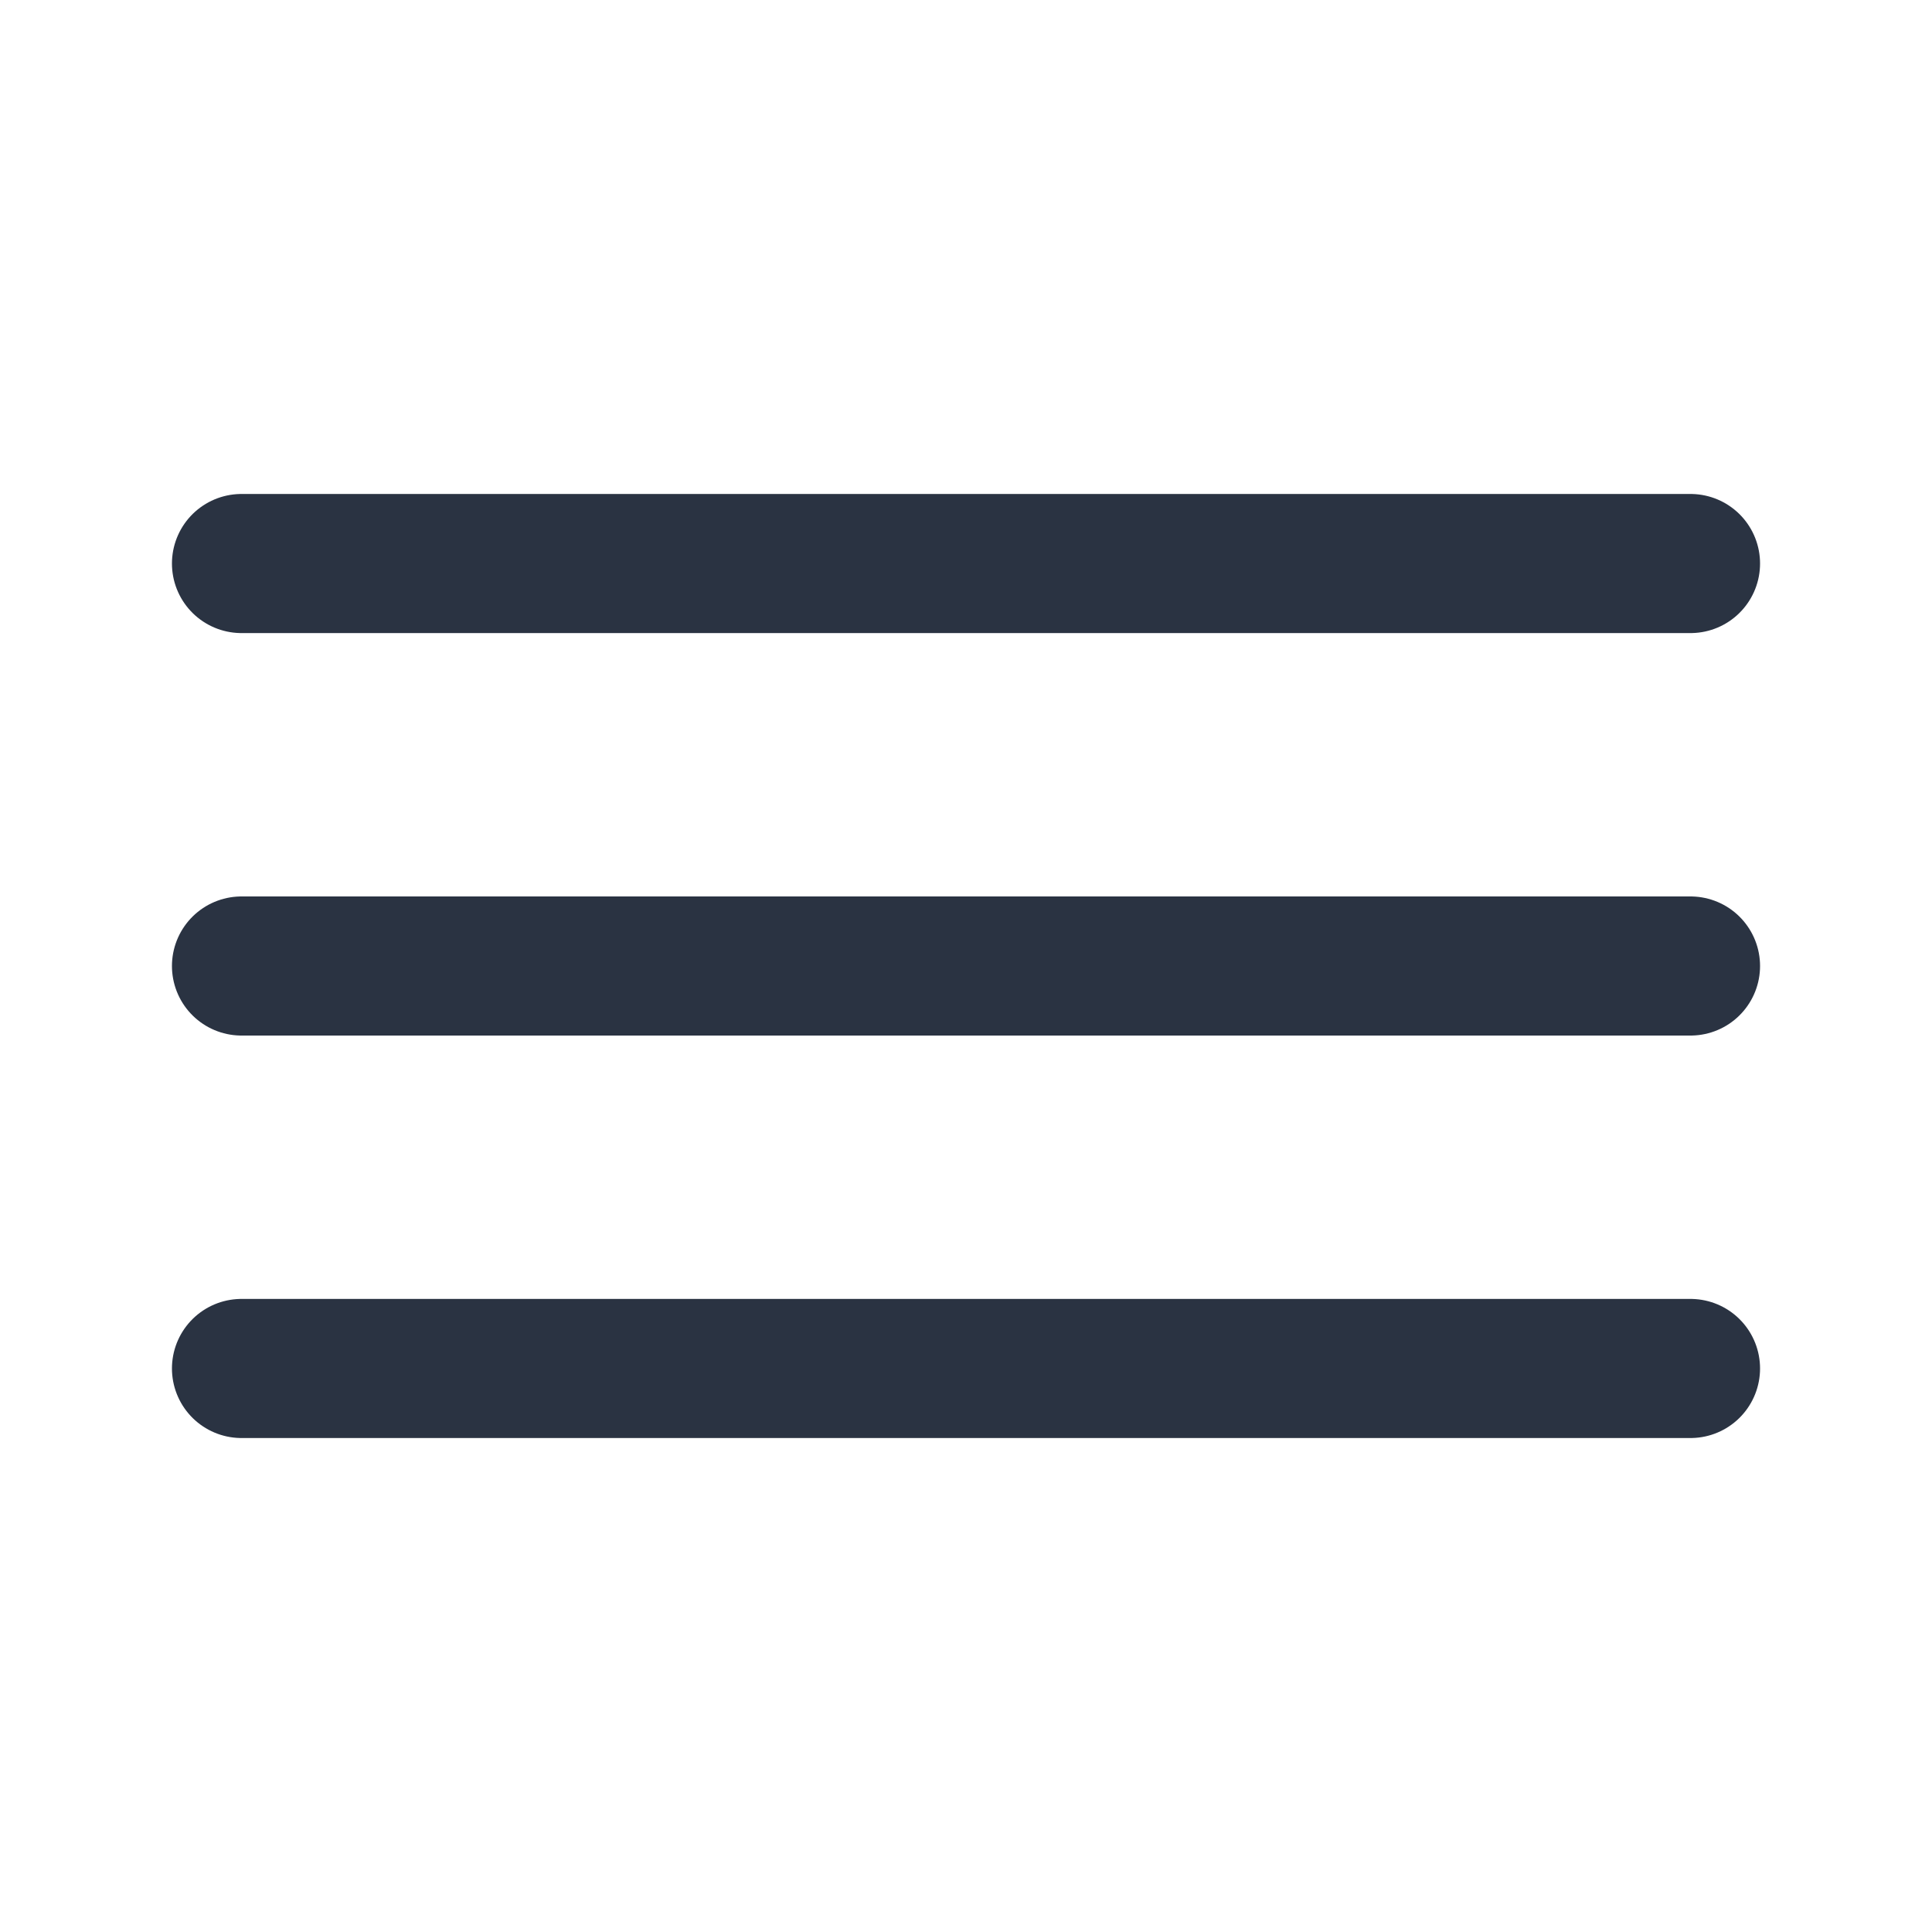
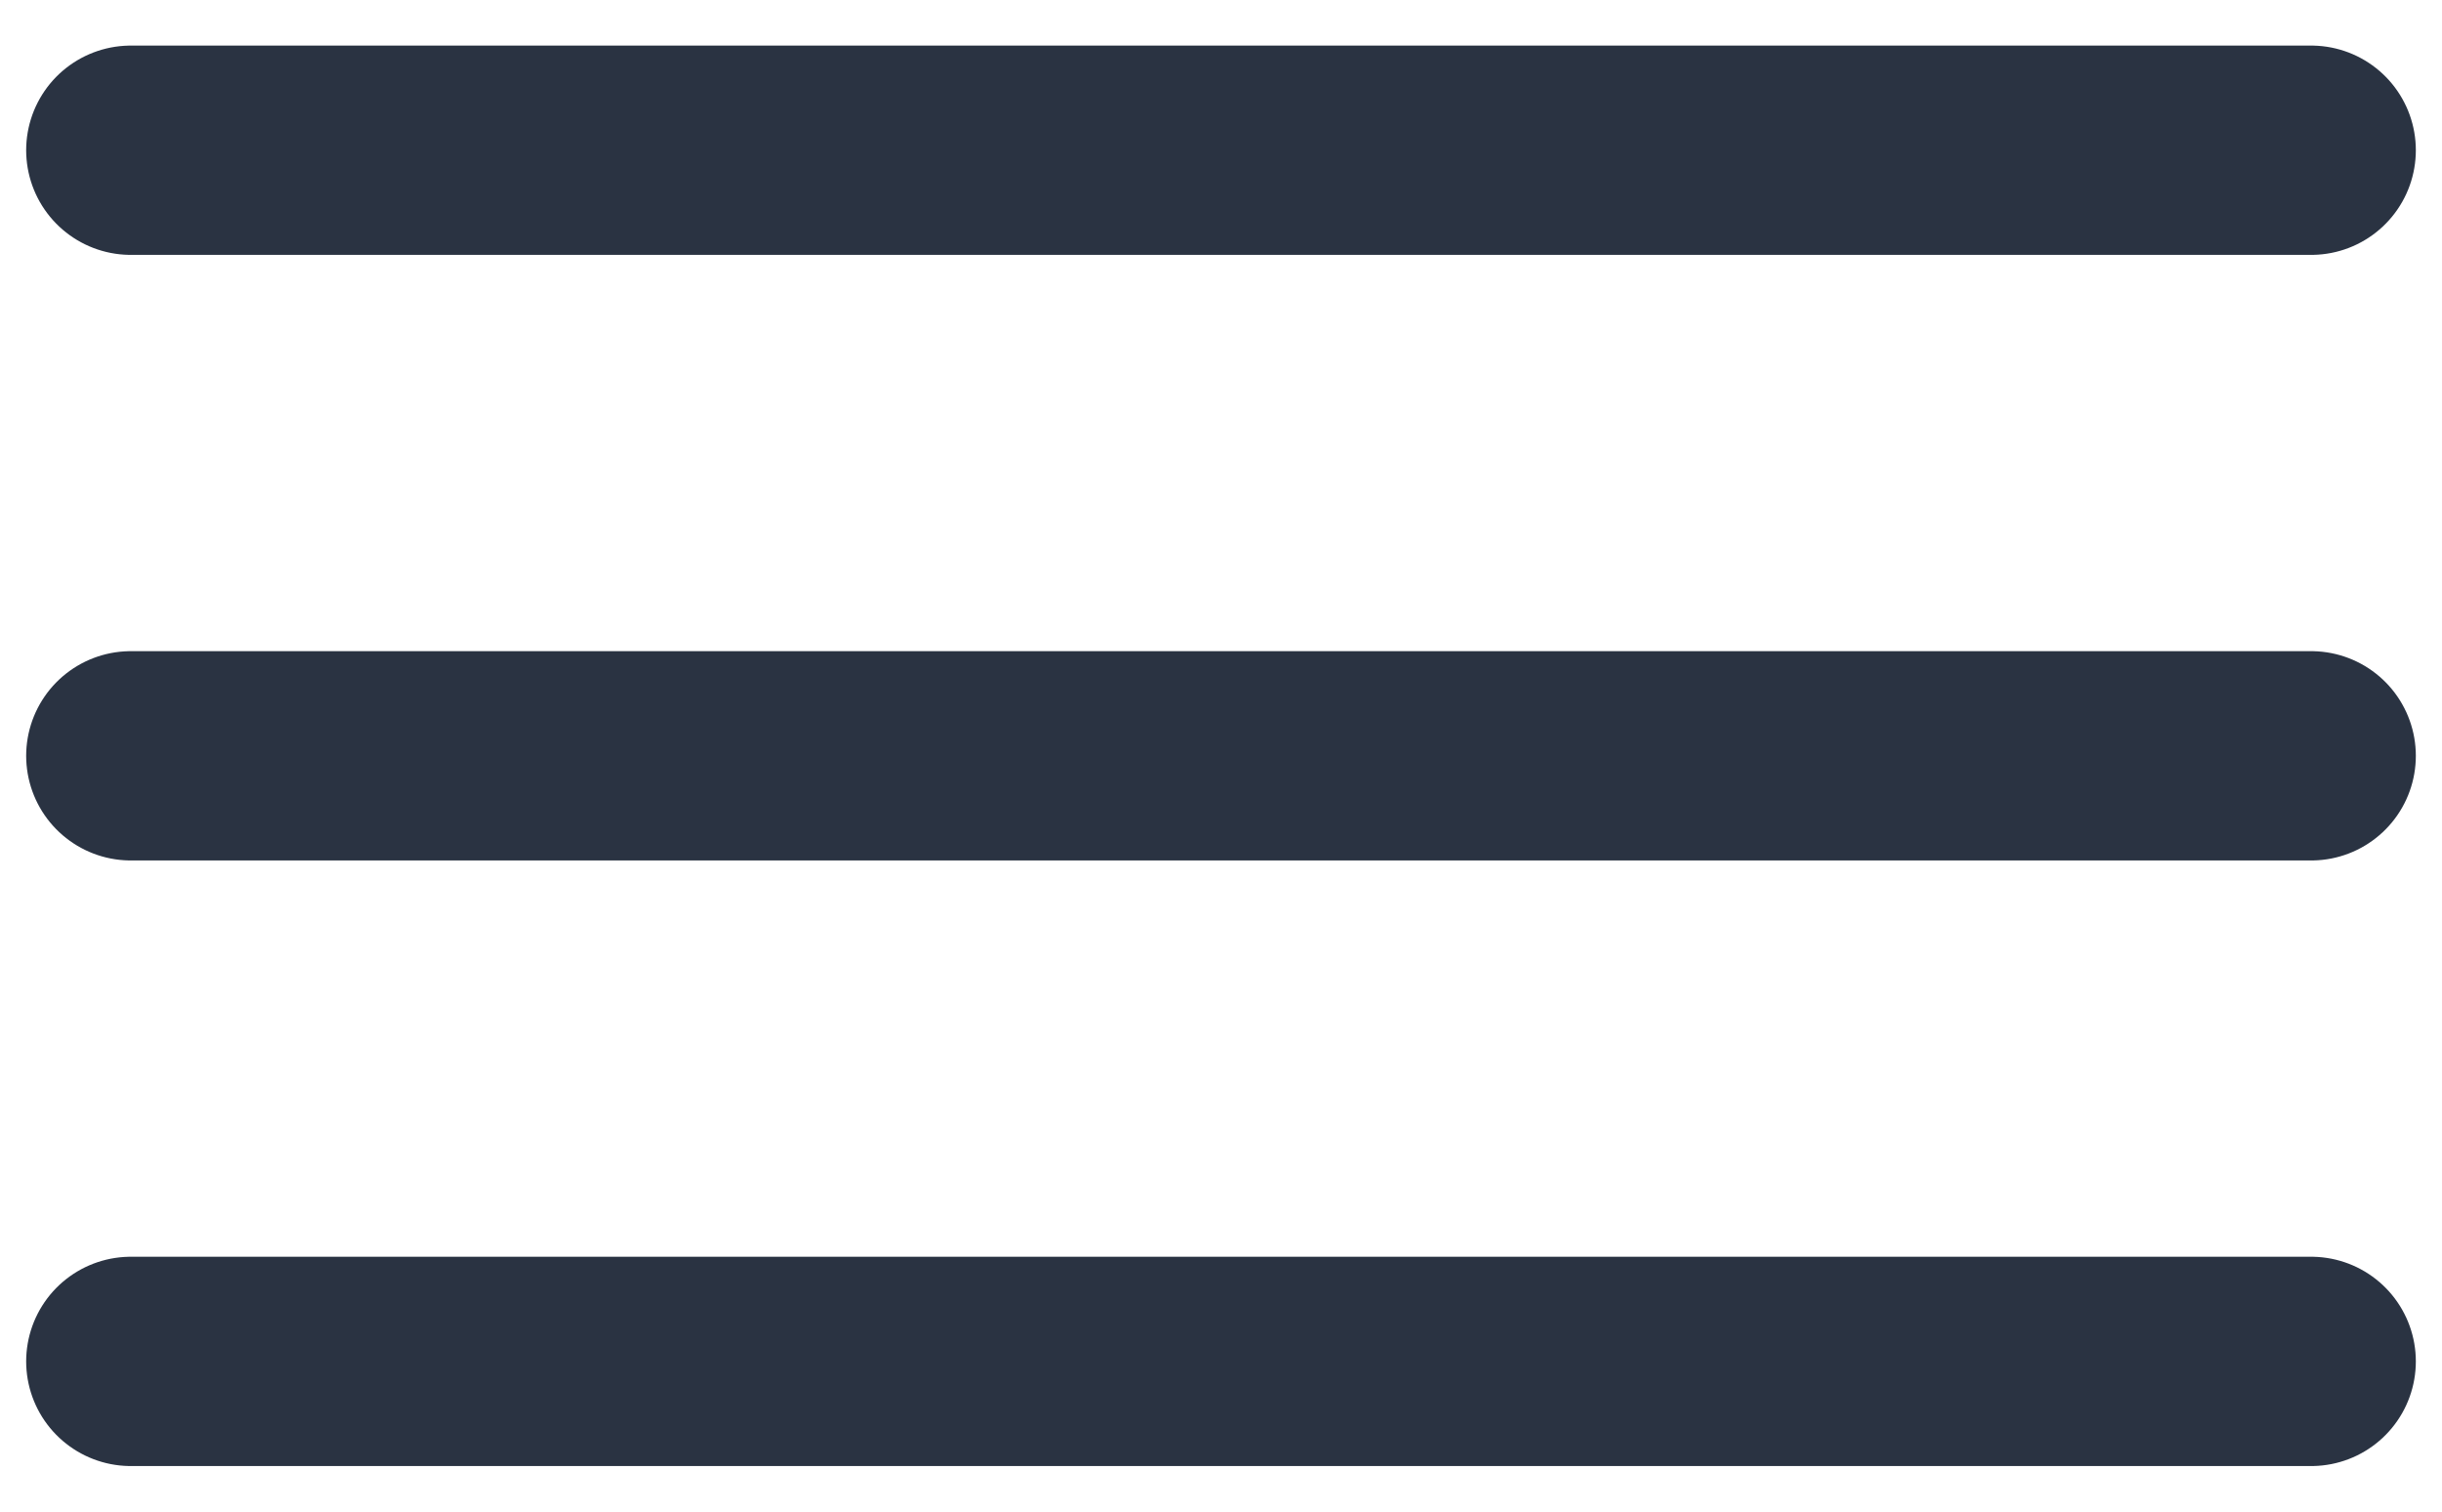
- <svg xmlns="http://www.w3.org/2000/svg" width="50" height="50" fill="none" viewBox="0 0 50 50">
-   <path d="M6.25 14.584h37.5M6.25 25h37.5M6.25 35.416h37.5" stroke="#2A3342" stroke-width="3.6" stroke-linecap="round" />
+ <svg xmlns="http://www.w3.org/2000/svg" width="42" height="26" viewBox="0 0 42 26" fill="none">
+   <path d="M2.25 2.584h37.5M2.25 13h37.5M2.25 23.416h37.5" stroke="#2A3342" stroke-width="3.6" stroke-linecap="round" />
</svg>
